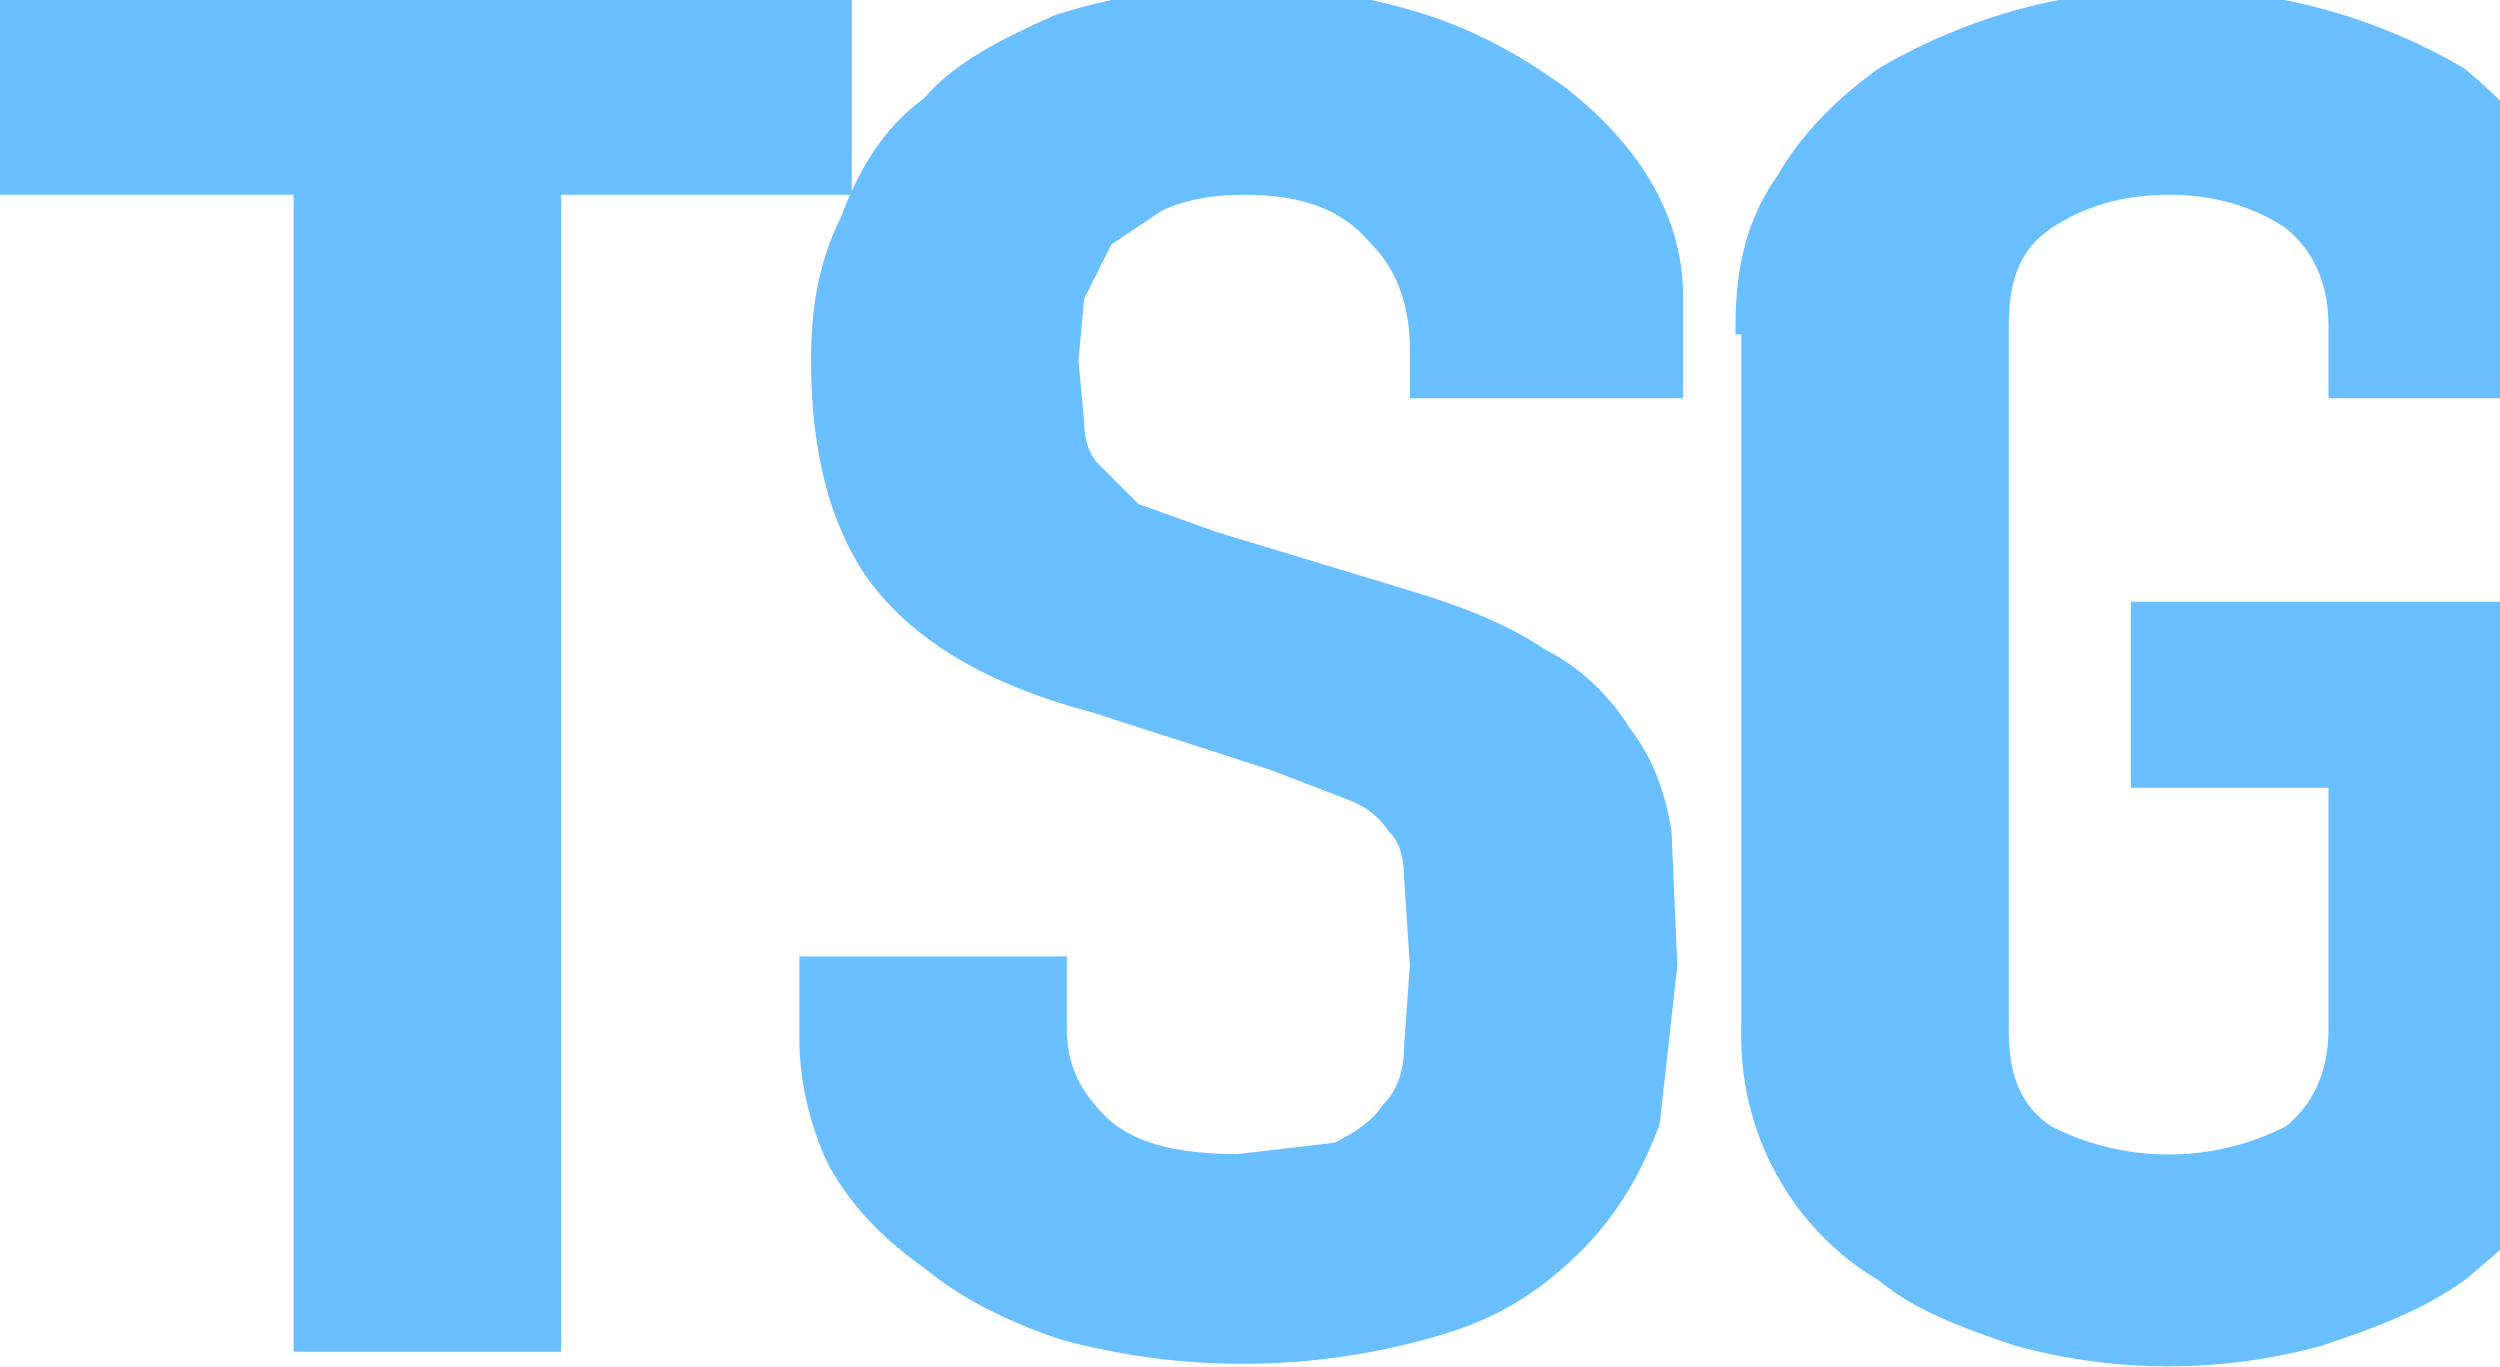
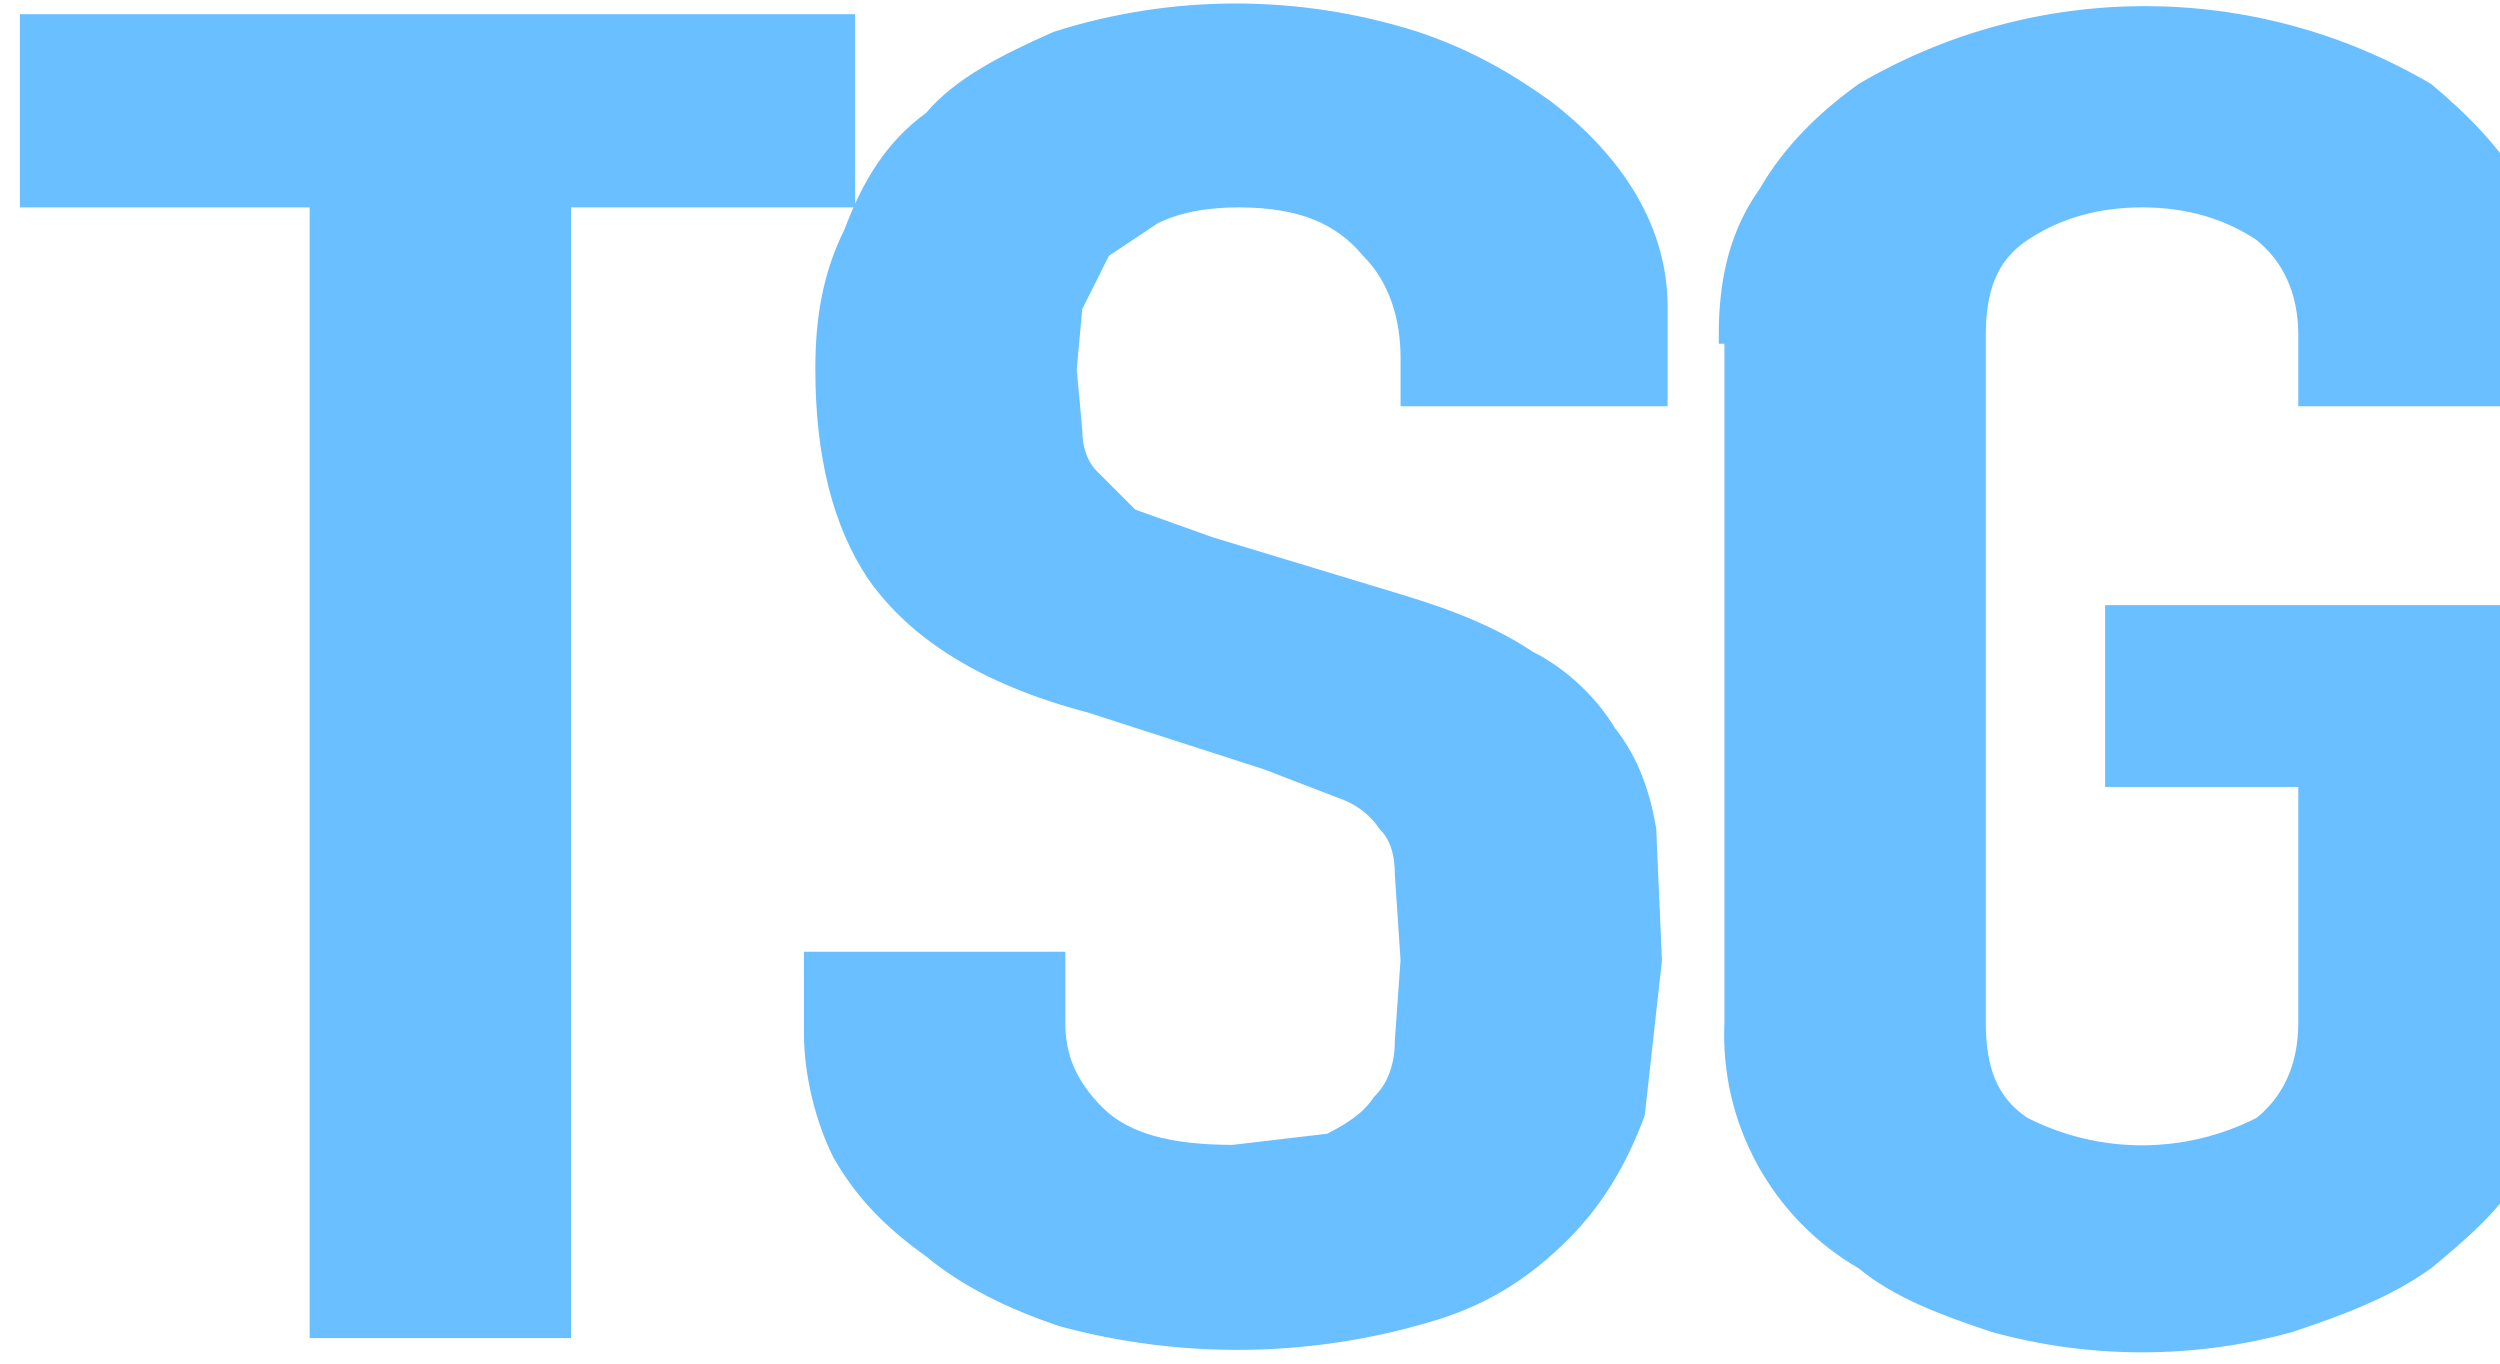
- <svg xmlns="http://www.w3.org/2000/svg" viewBox="6486 7038 430 235">
-   <path fill="#69bfff" stroke="#69bfff" stroke-miterlimit="10" stroke-width="3" d="M6538 7269v-199h-51v-31h144v31h-50v199h-43Zm235-164h-43v-7c0-7-2-14-7-19-5-6-12-9-23-9-6 0-11 1-15 3l-9 6-5 10-1 11 1 11c0 3 1 6 3 8l7 7 14 5 33 10c10 3 17 6 23 10 6 3 11 8 14 13 4 5 6 11 7 17l1 23-3 27c-3 8-7 15-13 21s-13 11-23 14a118 118 0 0 1-65 1c-9-3-17-7-23-12-7-5-12-10-16-17-3-6-5-14-5-21v-13h43v11c0 6 2 11 7 16s13 7 24 7l17-2c4-2 7-4 9-7 3-3 4-7 4-11l1-14-1-15c0-4-1-7-3-9-2-3-5-5-8-6l-13-5-31-10c-19-5-31-13-38-23-6-9-9-21-9-36 0-8 1-16 5-24 3-8 7-15 14-20 5-6 13-10 22-14a104 104 0 0 1 63 0c9 3 16 7 23 12 13 10 20 22 20 35v16Zm13-11c0-10 2-18 7-25 4-7 10-13 17-18a98 98 0 0 1 99 0c6 5 12 11 16 18s7 15 7 25v11h-44v-11c0-8-3-14-8-18-6-4-13-6-21-6s-15 2-21 6-8 10-8 18v121c0 8 2 14 8 18a46 46 0 0 0 42 0c5-4 8-10 8-18v-43h-34v-29h78v72c0 10-3 18-7 25s-10 12-16 17c-7 5-15 8-24 11a98 98 0 0 1-52 0c-9-3-17-6-23-11a46 47 0 0 1-23-42v-121Z" />
+ <svg xmlns="http://www.w3.org/2000/svg" viewBox="6482 7035 440 240">
+   <path fill="#69bfff" stroke="#69bfff" stroke-miterlimit="10" stroke-width="3" d="M6538 7269v-199h-51v-31h144v31h-50v199h-43Zm235-164h-43v-7c0-7-2-14-7-19-5-6-12-9-23-9-6 0-11 1-15 3l-9 6-5 10-1 11 1 11c0 3 1 6 3 8l7 7 14 5 33 10c10 3 17 6 23 10 6 3 11 8 14 13 4 5 6 11 7 17l1 23-3 27c-3 8-7 15-13 21s-13 11-23 14a118 118 0 0 1-65 1c-9-3-17-7-23-12-7-5-12-10-16-17-3-6-5-14-5-21v-13h43v11c0 6 2 11 7 16s13 7 24 7l17-2c4-2 7-4 9-7 3-3 4-7 4-11l1-14-1-15c0-4-1-7-3-9-2-3-5-5-8-6l-13-5-31-10c-19-5-31-13-38-23-6-9-9-21-9-36 0-8 1-16 5-24 3-8 7-15 14-20 5-6 13-10 22-14a104 104 0 0 1 63 0c9 3 16 7 23 12 13 10 20 22 20 35v16Zm13-11c0-10 2-18 7-25 4-7 10-13 17-18a98 98 0 0 1 99 0c6 5 12 11 16 18s7 15 7 25v11h-44v-11c0-8-3-14-8-18-6-4-13-6-21-6s-15 2-21 6-8 10-8 18v121c0 8 2 14 8 18a46 46 0 0 0 42 0c5-4 8-10 8-18v-43h-34v-29h78v72c0 10-3 18-7 25s-10 12-16 17c-7 5-15 8-24 11a98 98 0 0 1-52 0c-9-3-17-6-23-11a46 46 0 0 1-23-42v-121Z" />
</svg>
